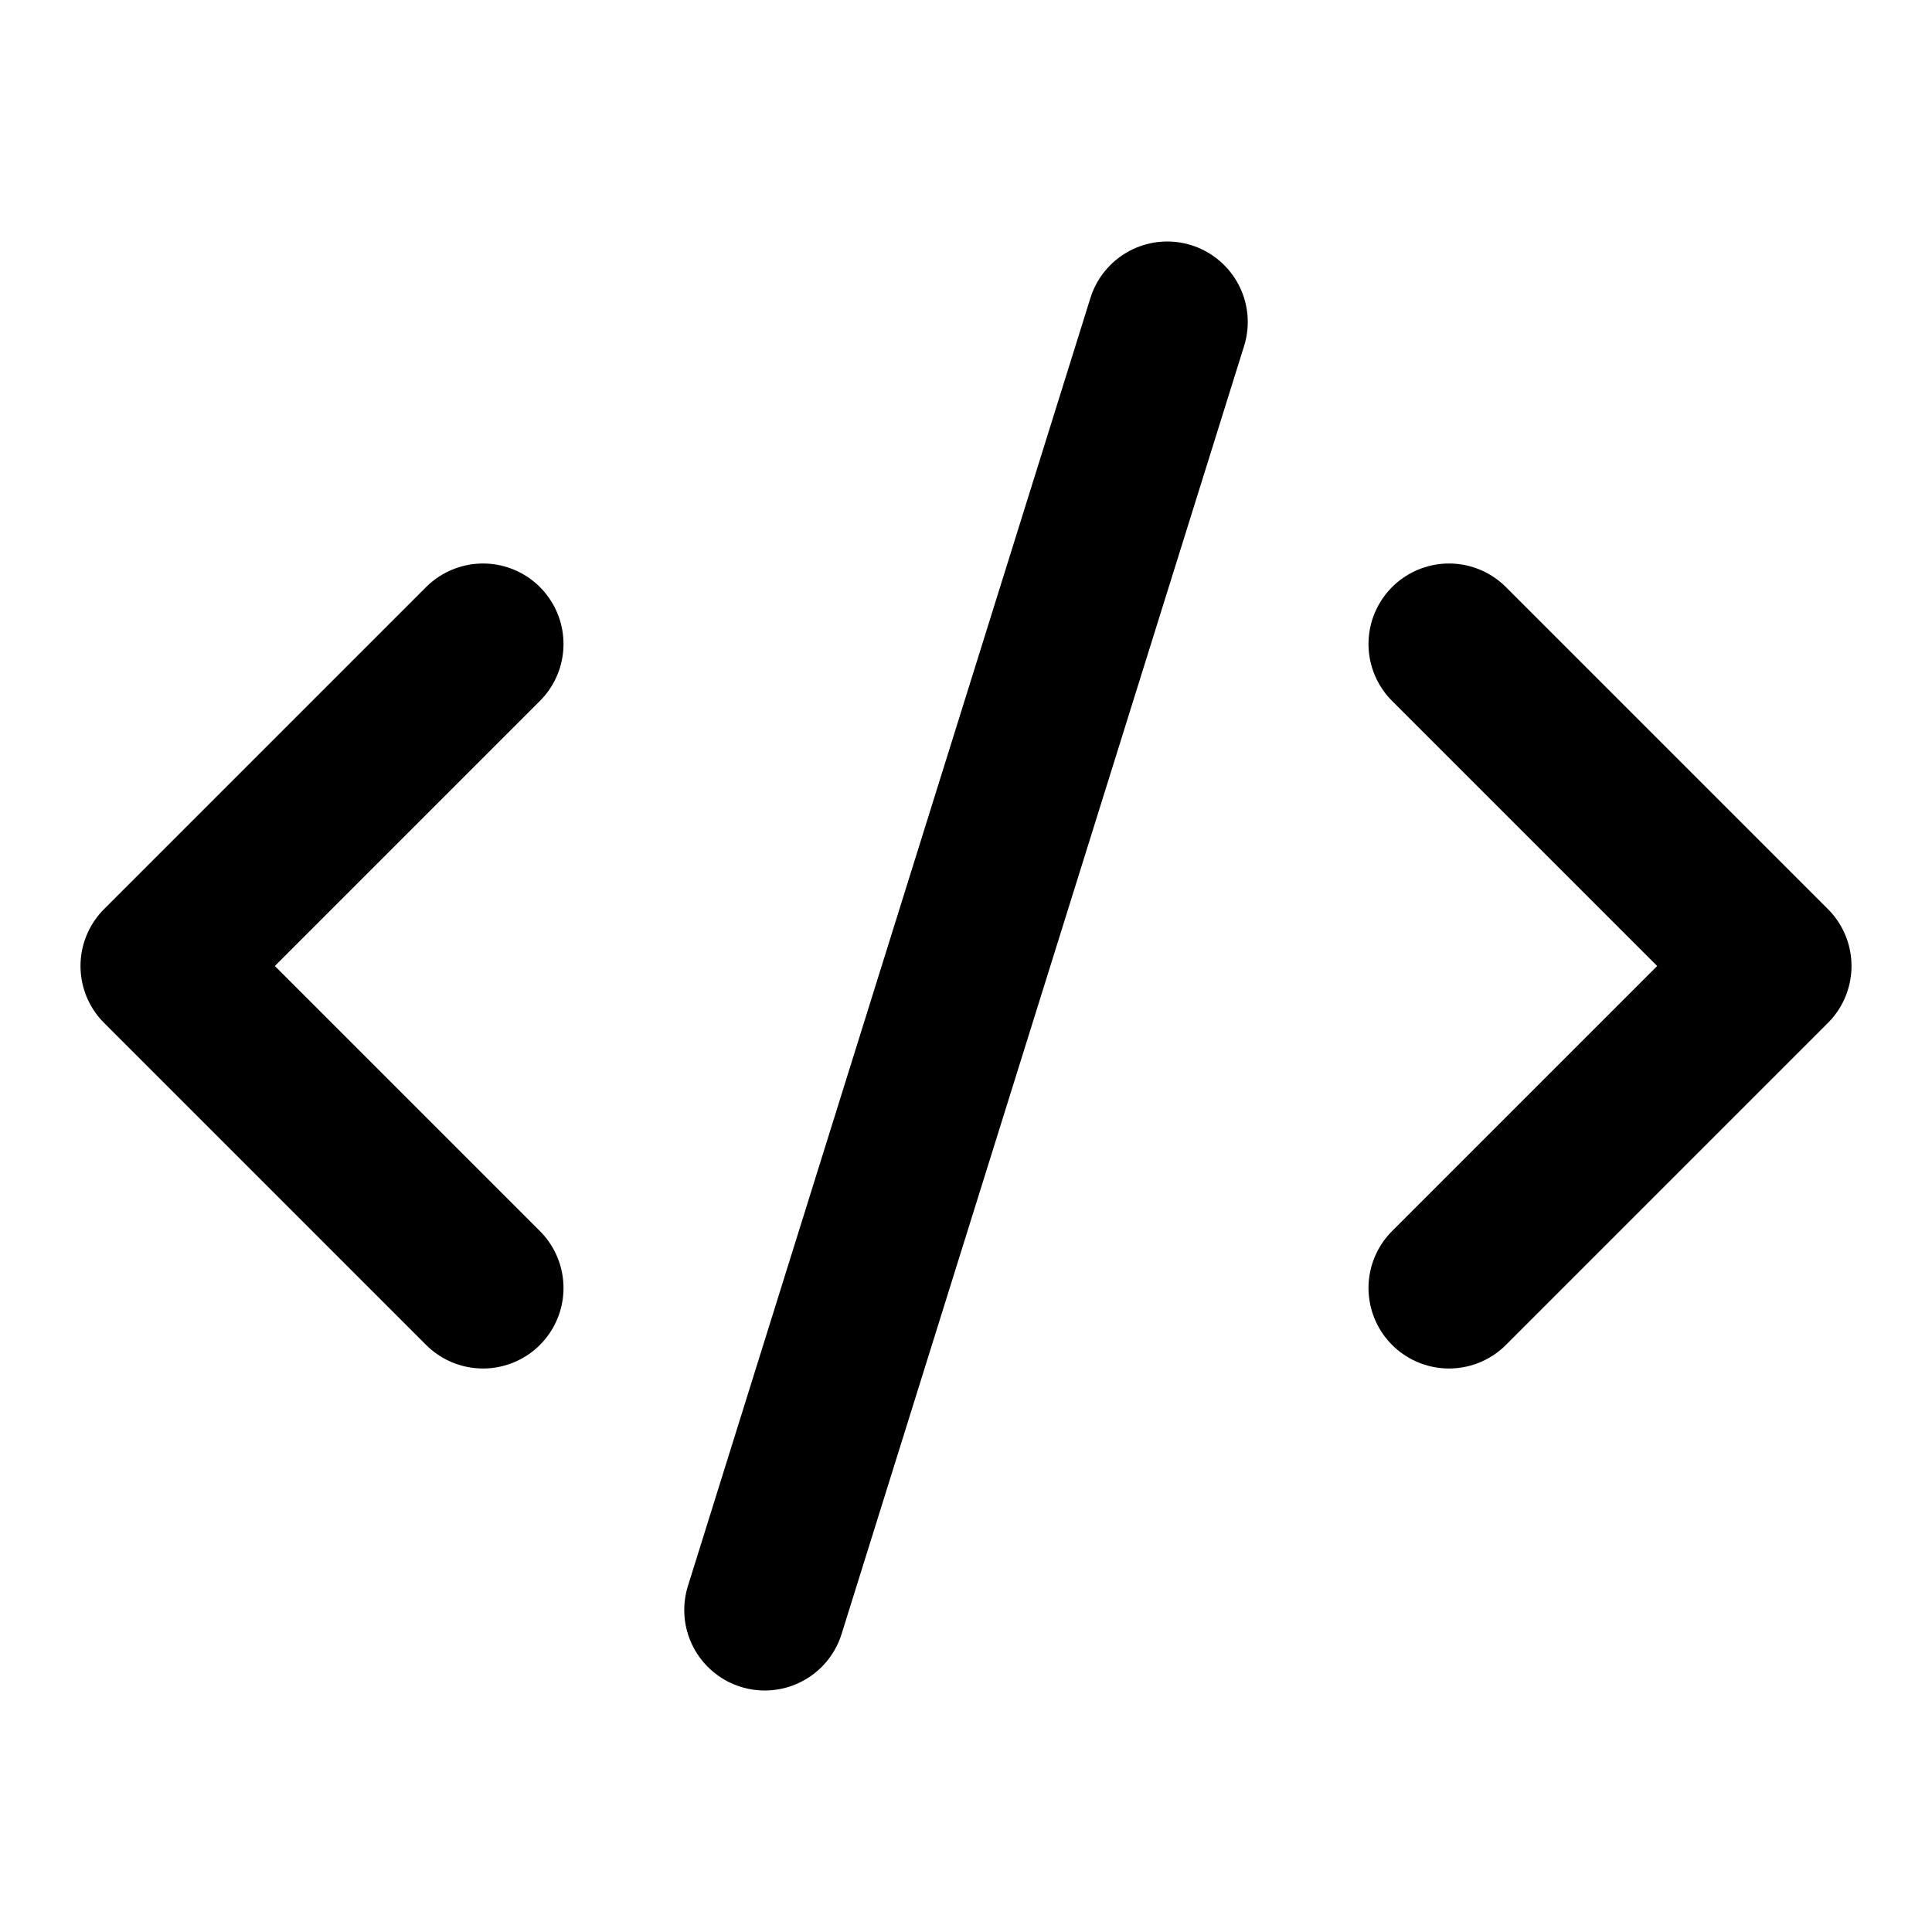
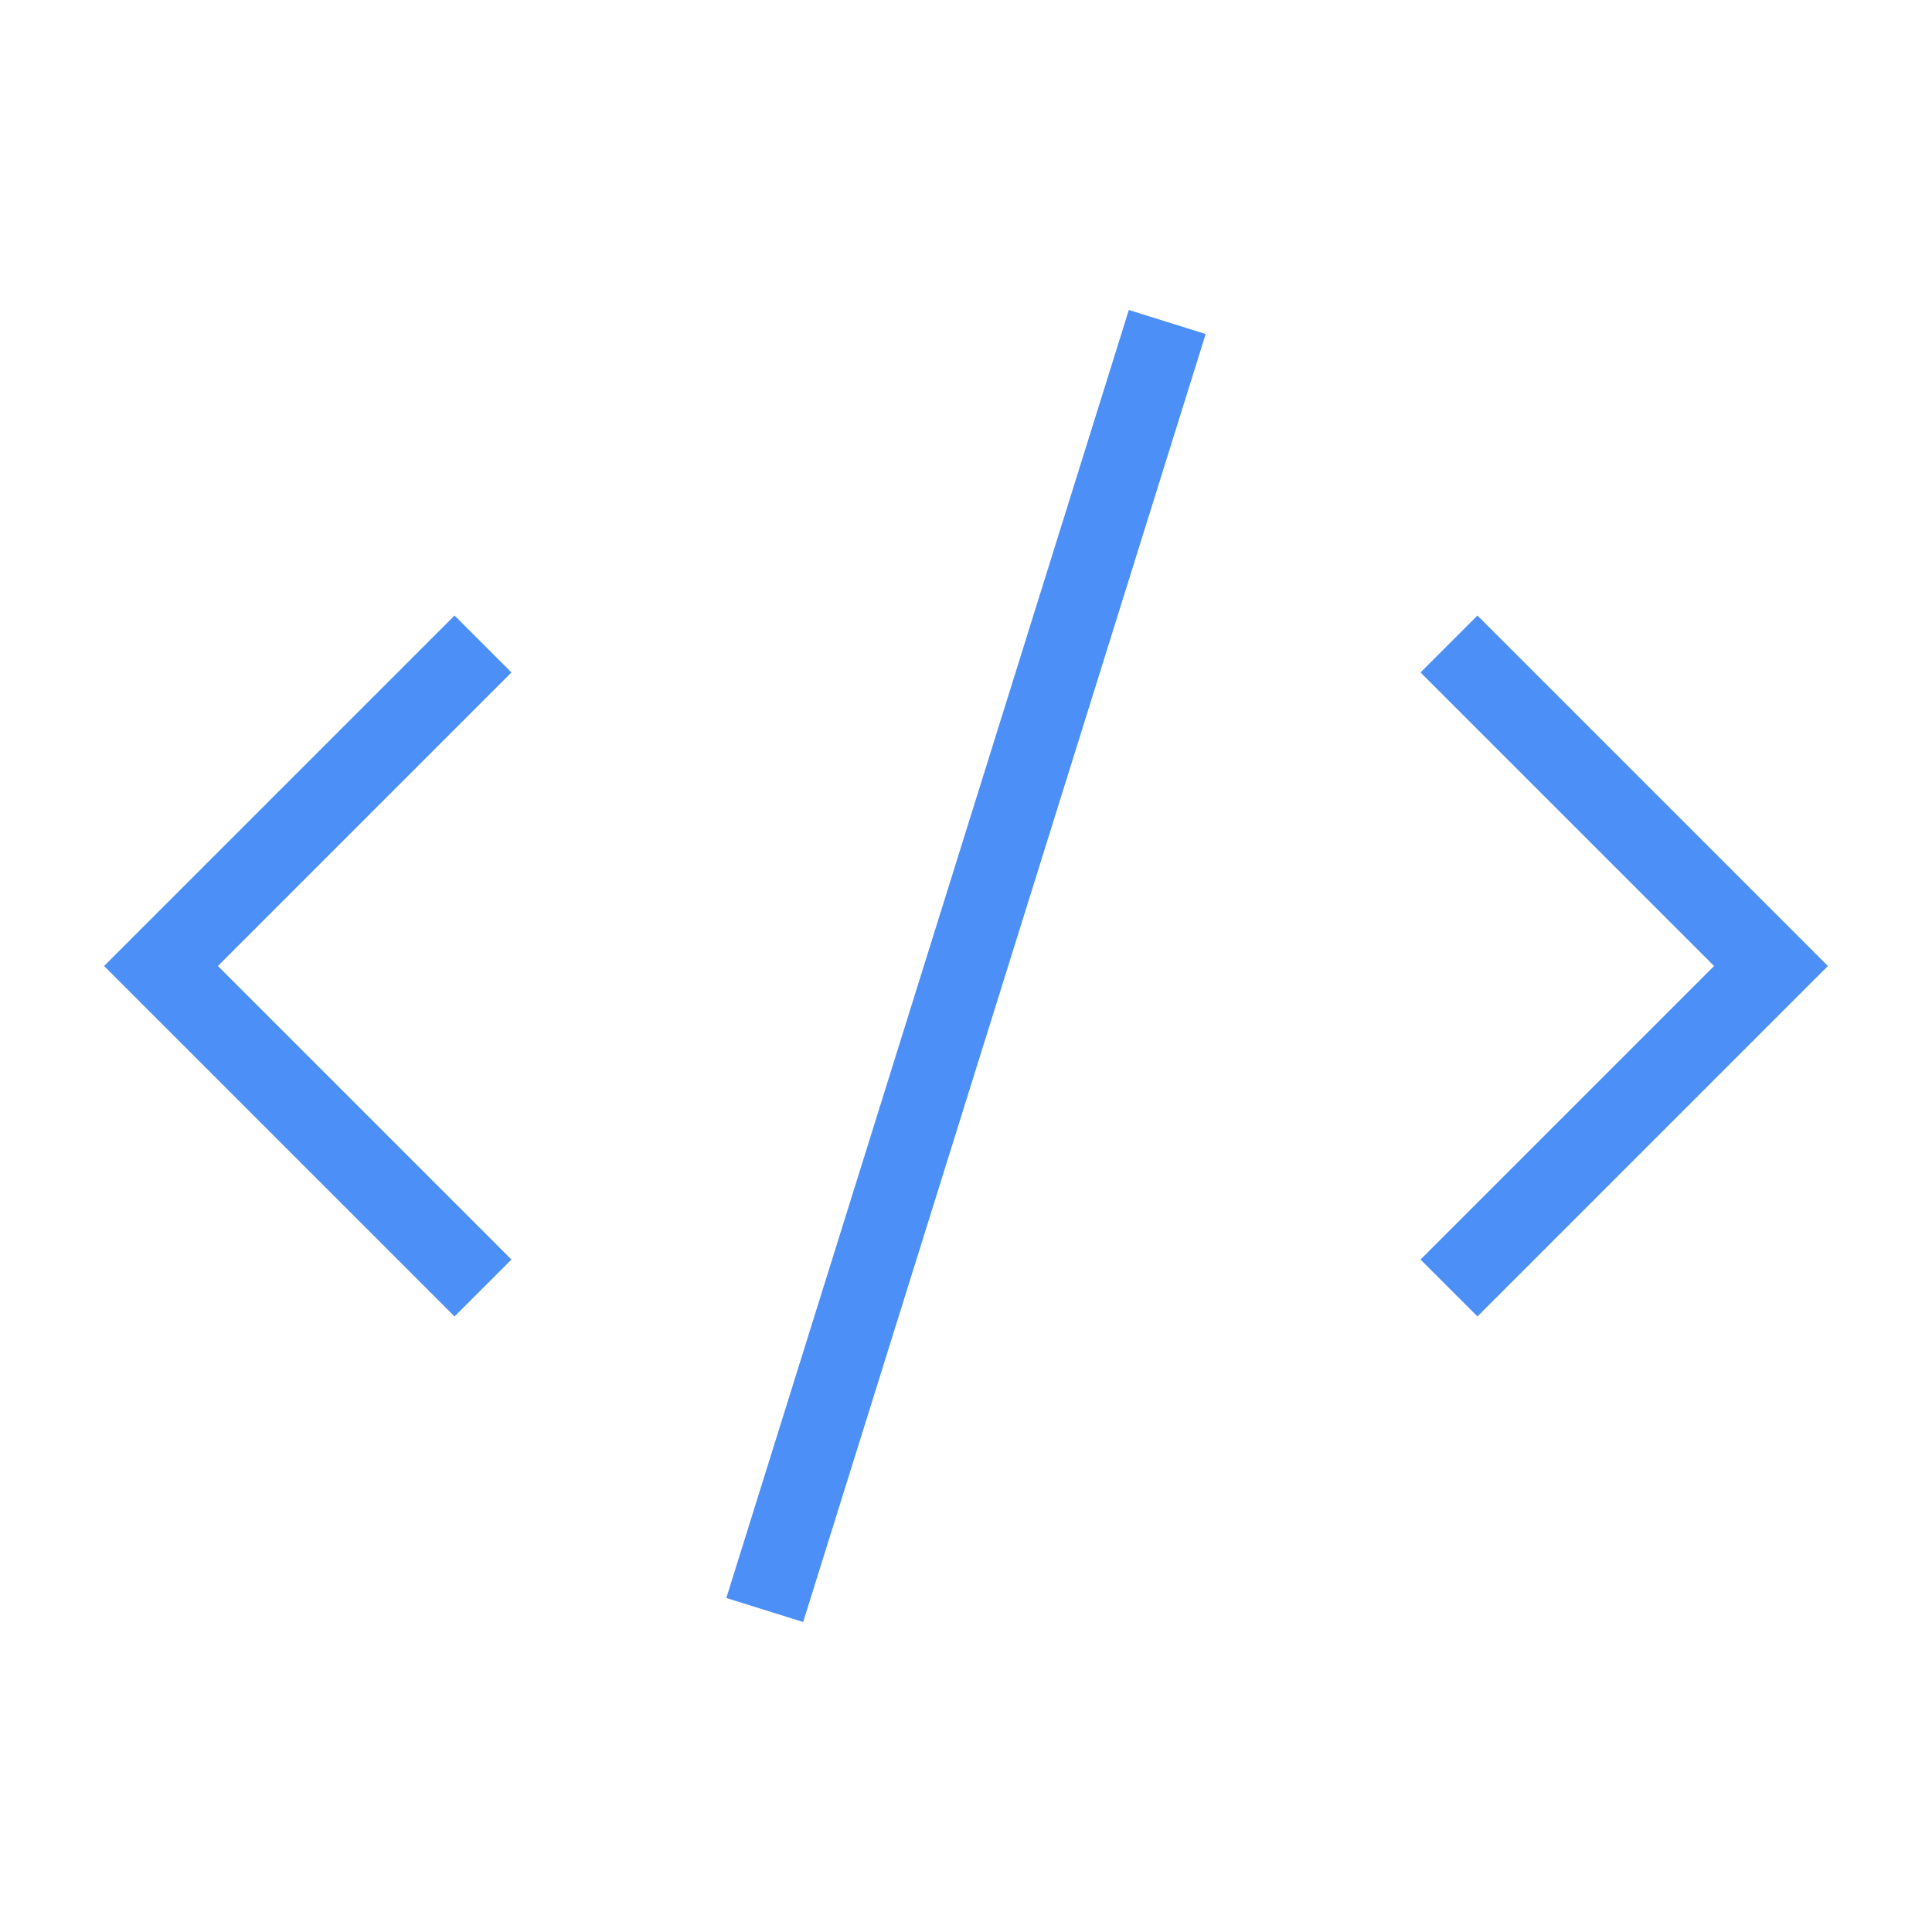
- <svg xmlns="http://www.w3.org/2000/svg" width="24" height="24" viewBox="0 0 24 24" fill="none" stroke="currentColor" stroke-width="2" stroke-linecap="round" stroke-linejoin="round">
+ <svg xmlns="http://www.w3.org/2000/svg" width="32" height="32" viewBox="0 0 24 24" fill="none" stroke="#4B8FF7" strokeWidth="2" strokeLinecap="round" strokeLinejoin="round">
  <path d="m18 16 4-4-4-4" />
  <path d="m6 8-4 4 4 4" />
  <path d="m14.5 4-5 16" />
</svg>
